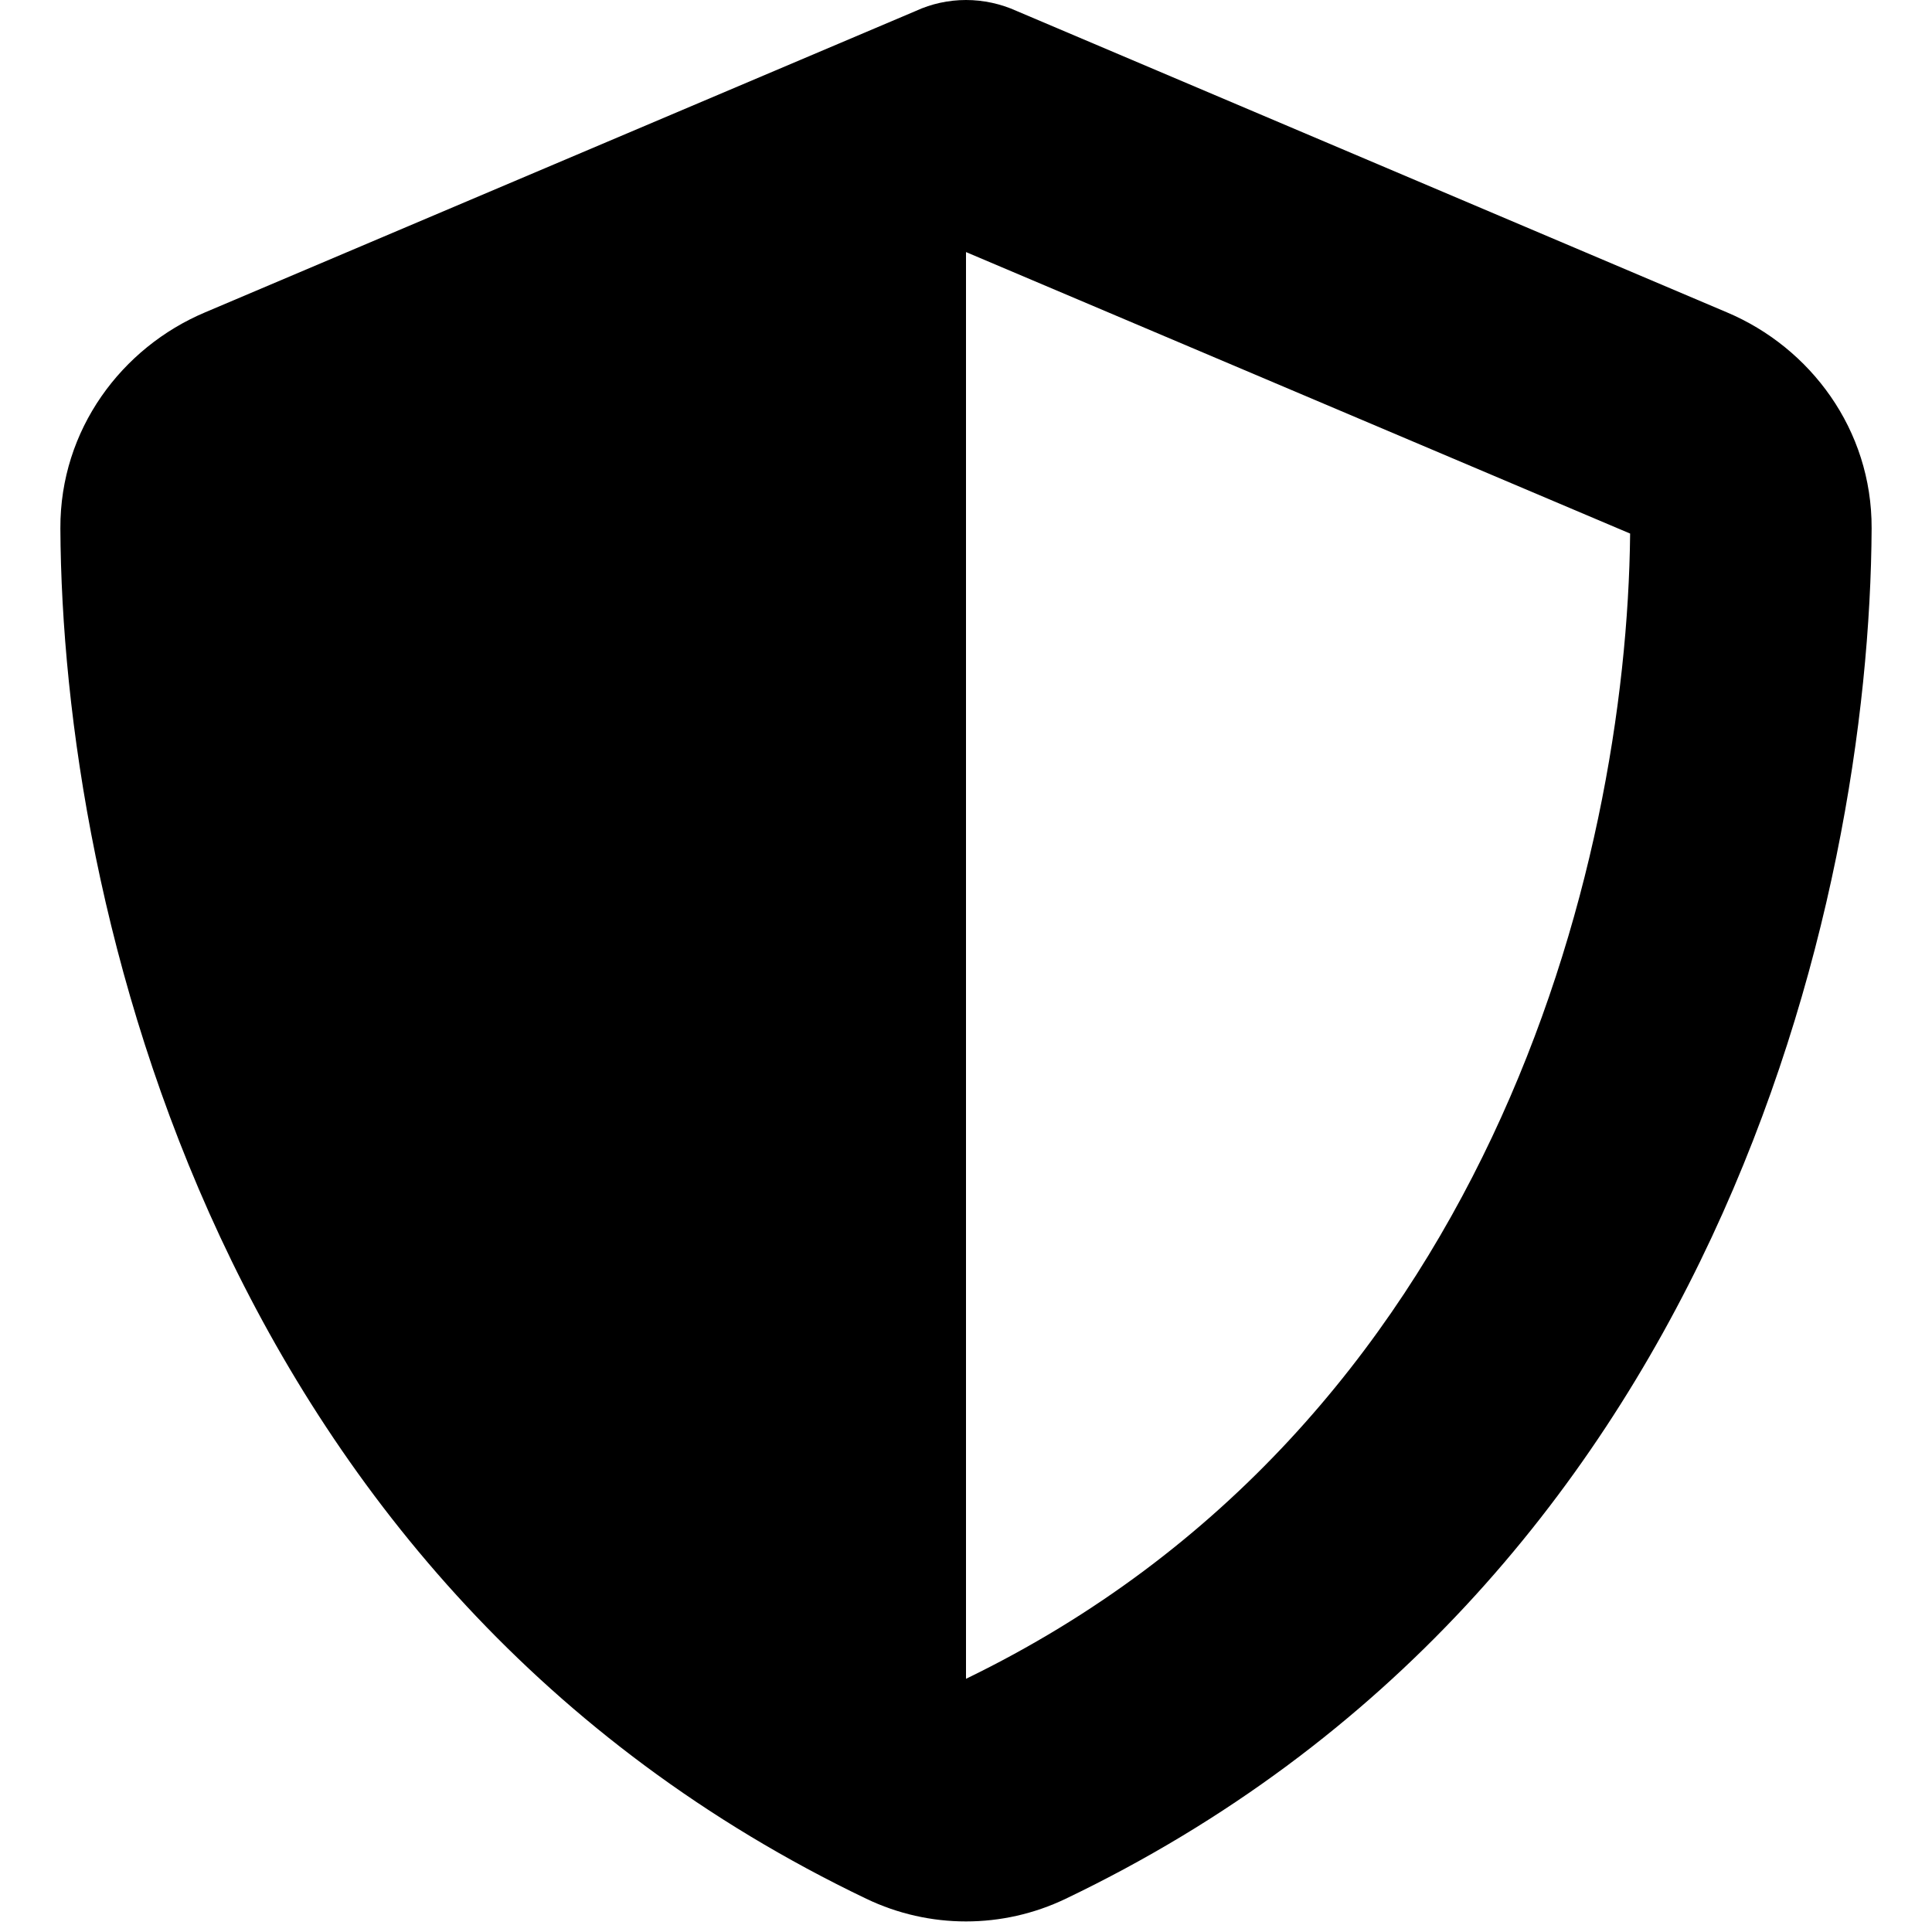
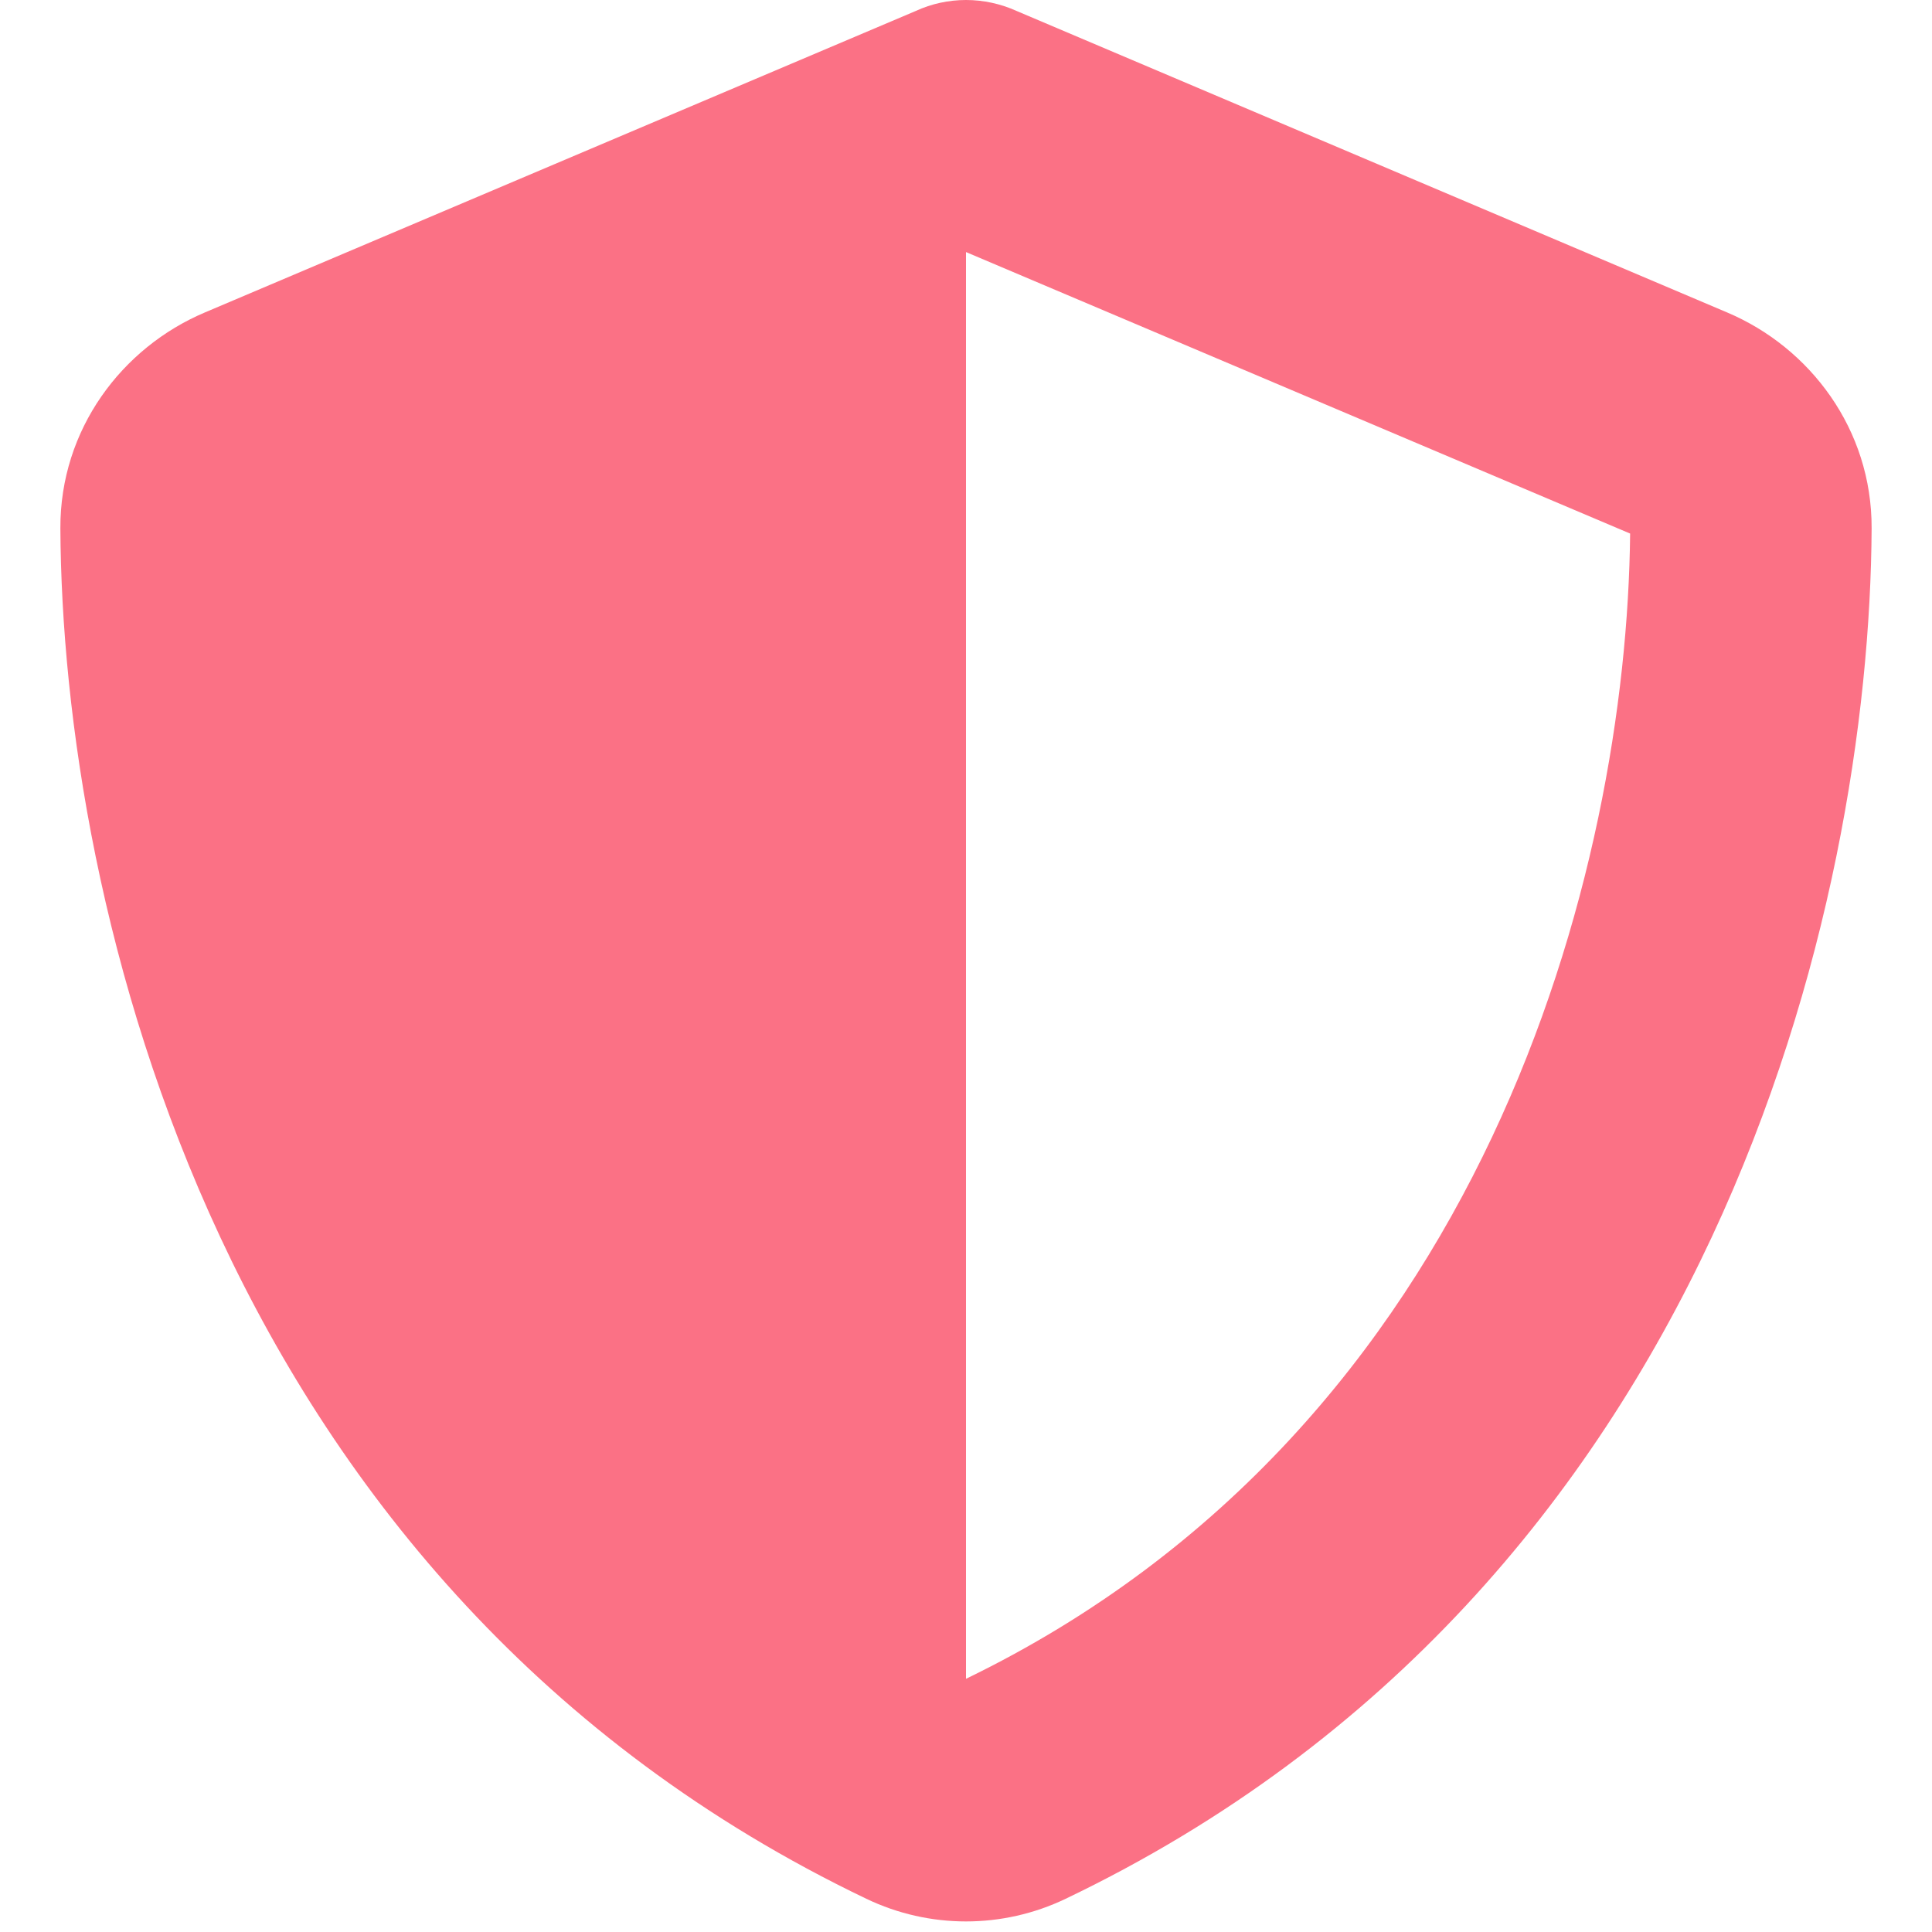
- <svg viewBox="0 0 512 512" width="24" height="24" class="text-white" fill="currentColor" aria-hidden="true">
+ <svg xmlns="http://www.w3.org/2000/svg" viewBox="0 0 512 512" width="24" height="24" fill="#fb7185" aria-hidden="true">
  <path d="M256 0c4.6 0 9.2 1 13.4 2.9L457.7 82.8c22 9.3 38.4 31 38.3 57.2c-.5 99.2-41.3 280.7-213.6 363.2c-16.7 8-36.1 8-52.8 0C57.3 420.7 16.5 239.2 16 140c-.1-26.2 16.3-47.9 38.3-57.2L242.7 2.9C246.8 1 251.4 0 256 0zm0 66.8l0 378.1C394 378 431.1 230.1 432 141.4L256 66.8s0 0 0 0z" />
</svg>
